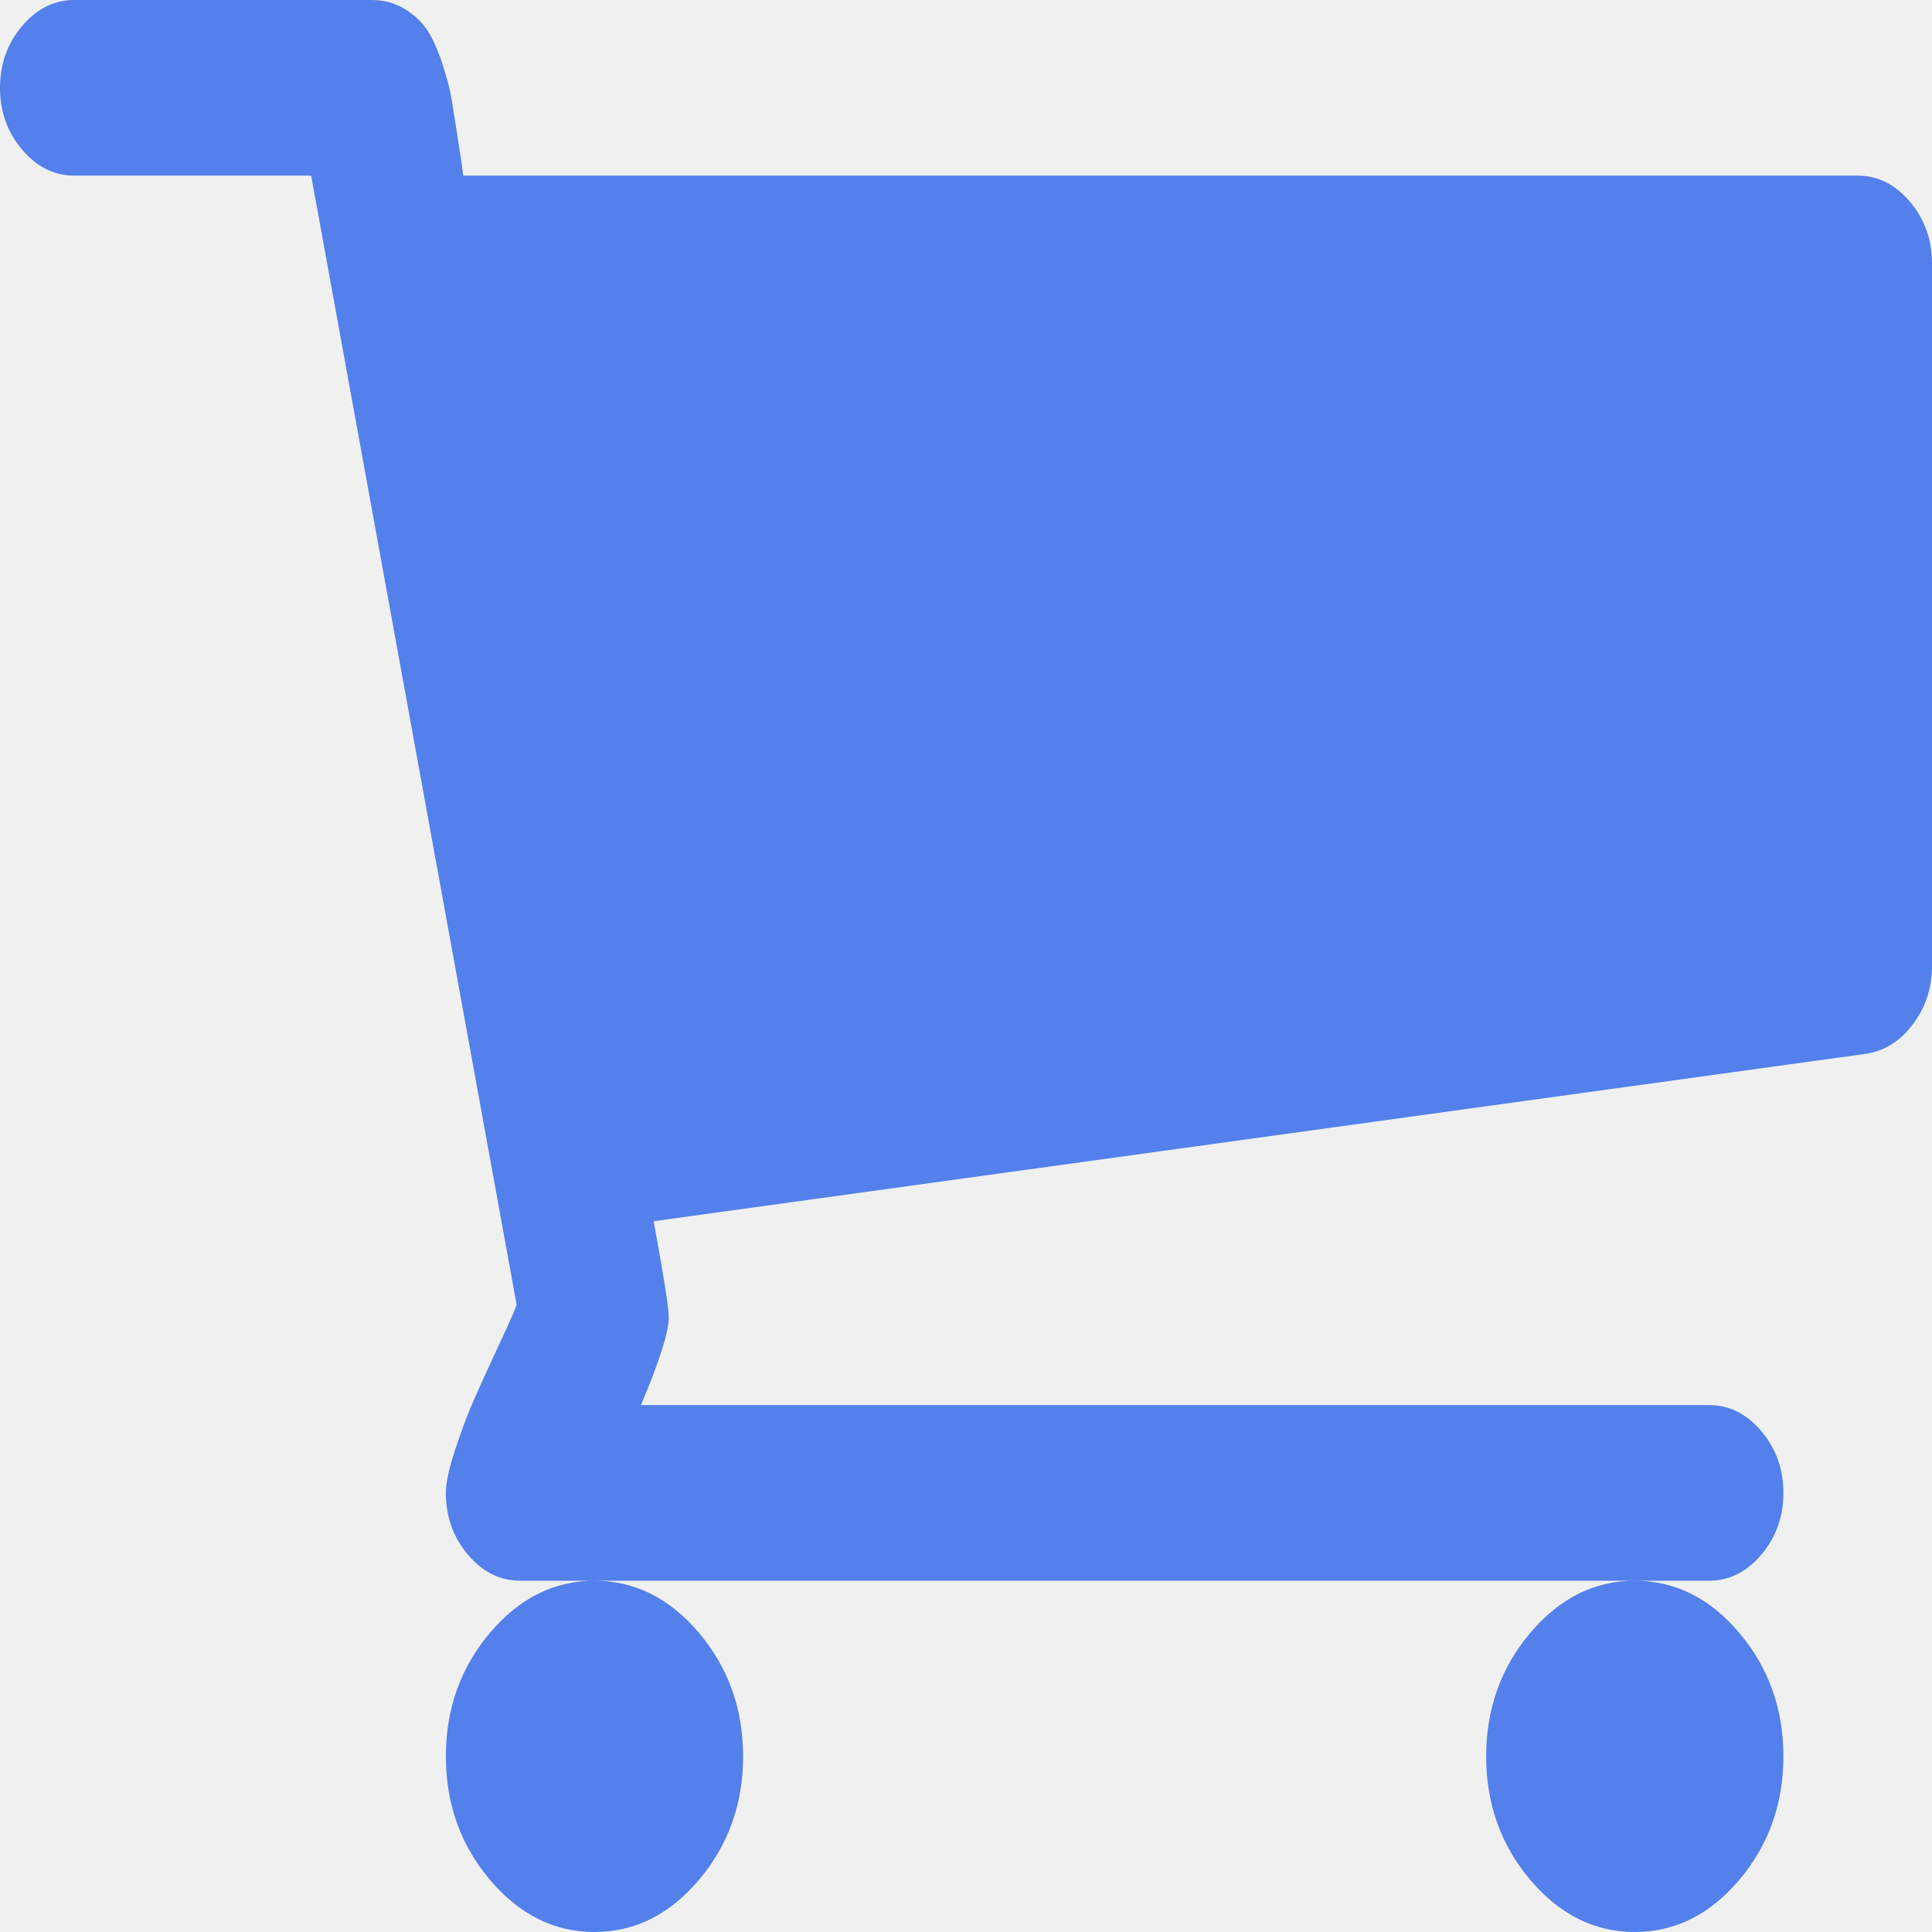
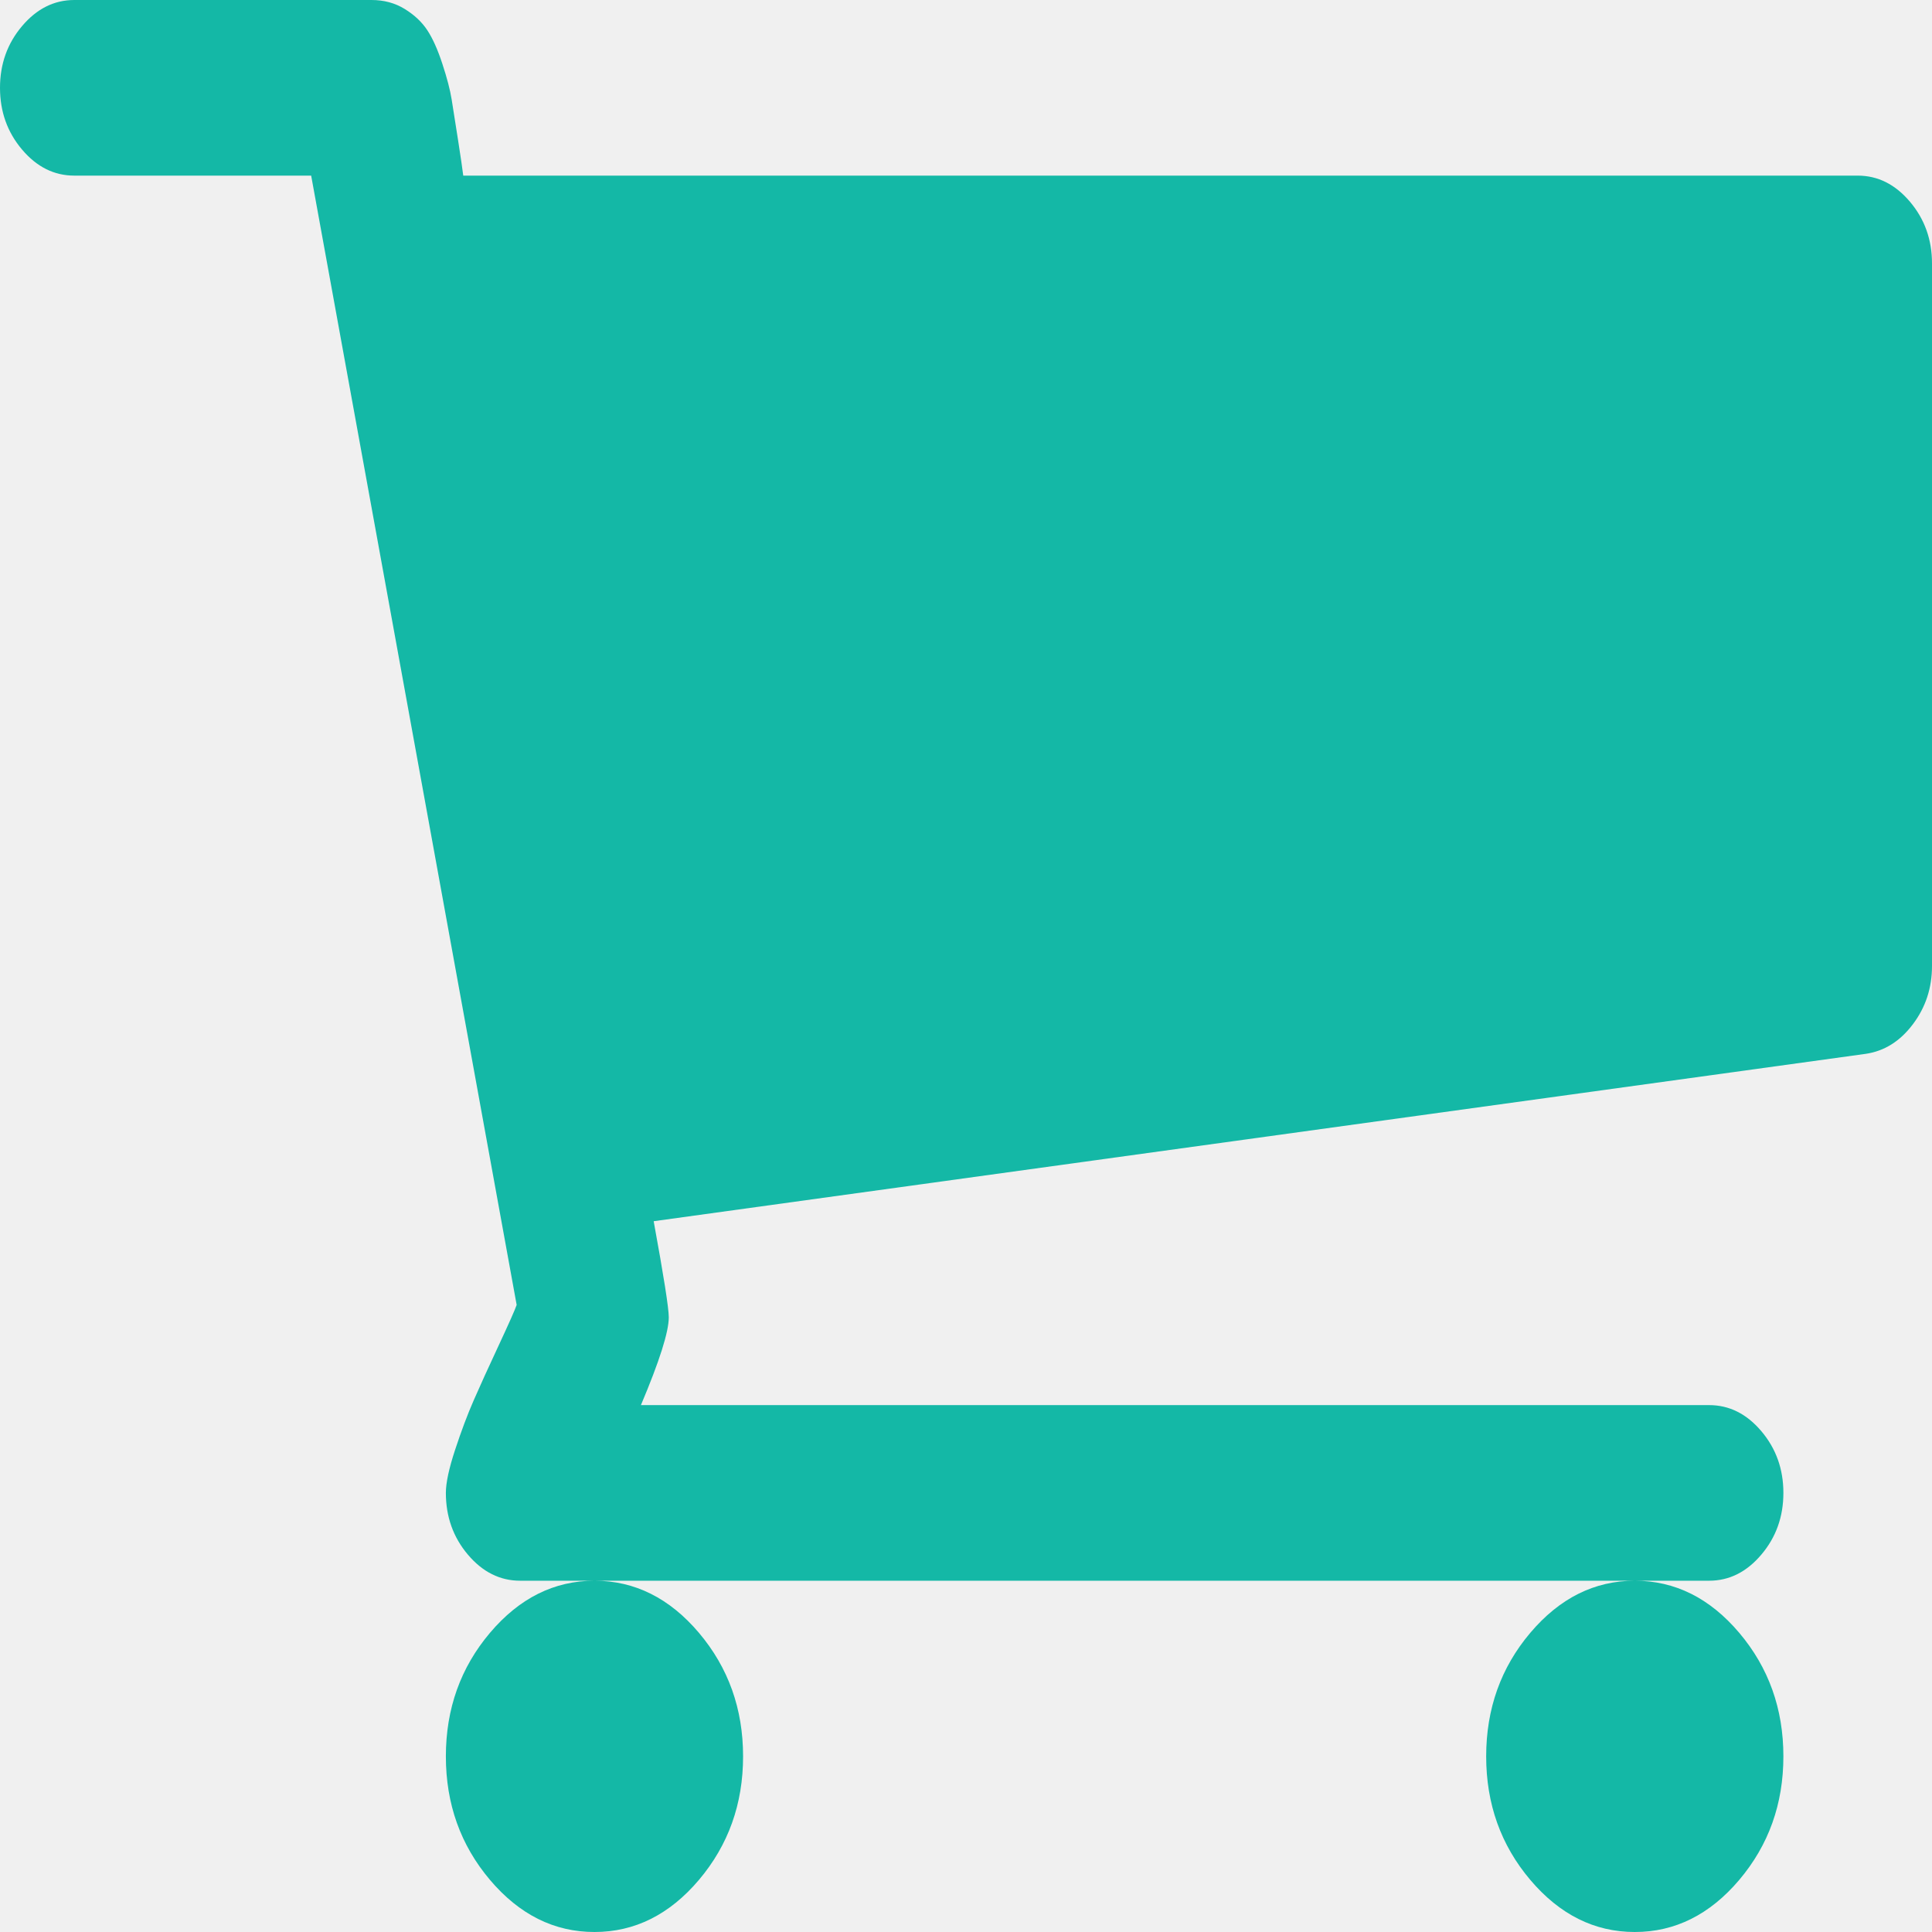
<svg xmlns="http://www.w3.org/2000/svg" width="50" height="50" viewBox="0 0 50 50" fill="none">
  <g clip-path="url(#clip0_237_5027)">
-     <path d="M19.231 45.455C19.231 46.686 18.85 47.751 18.089 48.651C17.328 49.55 16.426 50 15.385 50C14.343 50 13.441 49.55 12.68 48.651C11.919 47.751 11.539 46.686 11.539 45.455C11.539 44.224 11.919 43.158 12.68 42.258C13.441 41.359 14.343 40.909 15.385 40.909C16.426 40.909 17.328 41.359 18.089 42.258C18.85 43.158 19.231 44.224 19.231 45.455ZM46.154 45.455C46.154 46.686 45.773 47.751 45.012 48.651C44.251 49.55 43.349 50 42.308 50C41.266 50 40.365 49.55 39.603 48.651C38.842 47.751 38.462 46.686 38.462 45.455C38.462 44.224 38.842 43.158 39.603 42.258C40.365 41.359 41.266 40.909 42.308 40.909C43.349 40.909 44.251 41.359 45.012 42.258C45.773 43.158 46.154 44.224 46.154 45.455ZM50 6.818V25C50 25.568 49.835 26.071 49.504 26.509C49.174 26.947 48.768 27.202 48.287 27.273L16.917 31.605C17.177 33.026 17.308 33.854 17.308 34.091C17.308 34.47 17.067 35.227 16.587 36.364H44.231C44.752 36.364 45.202 36.589 45.583 37.038C45.964 37.488 46.154 38.021 46.154 38.636C46.154 39.252 45.964 39.785 45.583 40.234C45.202 40.684 44.752 40.909 44.231 40.909H13.461C12.941 40.909 12.49 40.684 12.109 40.234C11.729 39.785 11.539 39.252 11.539 38.636C11.539 38.376 11.619 38.003 11.779 37.518C11.939 37.032 12.099 36.606 12.26 36.239C12.42 35.872 12.635 35.399 12.906 34.819C13.176 34.239 13.331 33.89 13.371 33.771L8.053 4.545H1.923C1.402 4.545 0.952 4.321 0.571 3.871C0.19 3.421 0 2.888 0 2.273C0 1.657 0.19 1.125 0.571 0.675C0.952 0.225 1.402 0 1.923 0H9.615C9.936 0 10.221 0.077 10.472 0.231C10.722 0.385 10.918 0.568 11.058 0.781C11.198 0.994 11.328 1.284 11.448 1.651C11.569 2.018 11.649 2.326 11.689 2.575C11.729 2.823 11.784 3.172 11.854 3.622C11.924 4.072 11.969 4.38 11.989 4.545H48.077C48.598 4.545 49.048 4.77 49.429 5.22C49.81 5.67 50 6.203 50 6.818Z" fill="#5380EA" />
+     <path d="M19.231 45.455C19.231 46.686 18.85 47.751 18.089 48.651C17.328 49.55 16.426 50 15.385 50C14.343 50 13.441 49.55 12.68 48.651C11.919 47.751 11.539 46.686 11.539 45.455C11.539 44.224 11.919 43.158 12.68 42.258C13.441 41.359 14.343 40.909 15.385 40.909C16.426 40.909 17.328 41.359 18.089 42.258C18.85 43.158 19.231 44.224 19.231 45.455ZM46.154 45.455C46.154 46.686 45.773 47.751 45.012 48.651C44.251 49.55 43.349 50 42.308 50C41.266 50 40.365 49.55 39.603 48.651C38.842 47.751 38.462 46.686 38.462 45.455C38.462 44.224 38.842 43.158 39.603 42.258C40.365 41.359 41.266 40.909 42.308 40.909C43.349 40.909 44.251 41.359 45.012 42.258C45.773 43.158 46.154 44.224 46.154 45.455ZM50 6.818V25C50 25.568 49.835 26.071 49.504 26.509C49.174 26.947 48.768 27.202 48.287 27.273L16.917 31.605C17.177 33.026 17.308 33.854 17.308 34.091C17.308 34.47 17.067 35.227 16.587 36.364H44.231C44.752 36.364 45.202 36.589 45.583 37.038C45.964 37.488 46.154 38.021 46.154 38.636C46.154 39.252 45.964 39.785 45.583 40.234C45.202 40.684 44.752 40.909 44.231 40.909H13.461C12.941 40.909 12.49 40.684 12.109 40.234C11.729 39.785 11.539 39.252 11.539 38.636C11.539 38.376 11.619 38.003 11.779 37.518C11.939 37.032 12.099 36.606 12.26 36.239C12.42 35.872 12.635 35.399 12.906 34.819C13.176 34.239 13.331 33.89 13.371 33.771L8.053 4.545H1.923C1.402 4.545 0.952 4.321 0.571 3.871C0.19 3.421 0 2.888 0 2.273C0 1.657 0.19 1.125 0.571 0.675C0.952 0.225 1.402 0 1.923 0H9.615C9.936 0 10.221 0.077 10.472 0.231C10.722 0.385 10.918 0.568 11.058 0.781C11.198 0.994 11.328 1.284 11.448 1.651C11.569 2.018 11.649 2.326 11.689 2.575C11.729 2.823 11.784 3.172 11.854 3.622C11.924 4.072 11.969 4.38 11.989 4.545H48.077C48.598 4.545 49.048 4.77 49.429 5.22C49.81 5.67 50 6.203 50 6.818Z" fill="#14b8a6" />
  </g>
  <defs>
    <clipPath id="clip0_237_5027">
      <rect width="50" height="50" fill="white" />
    </clipPath>
  </defs>
</svg>
